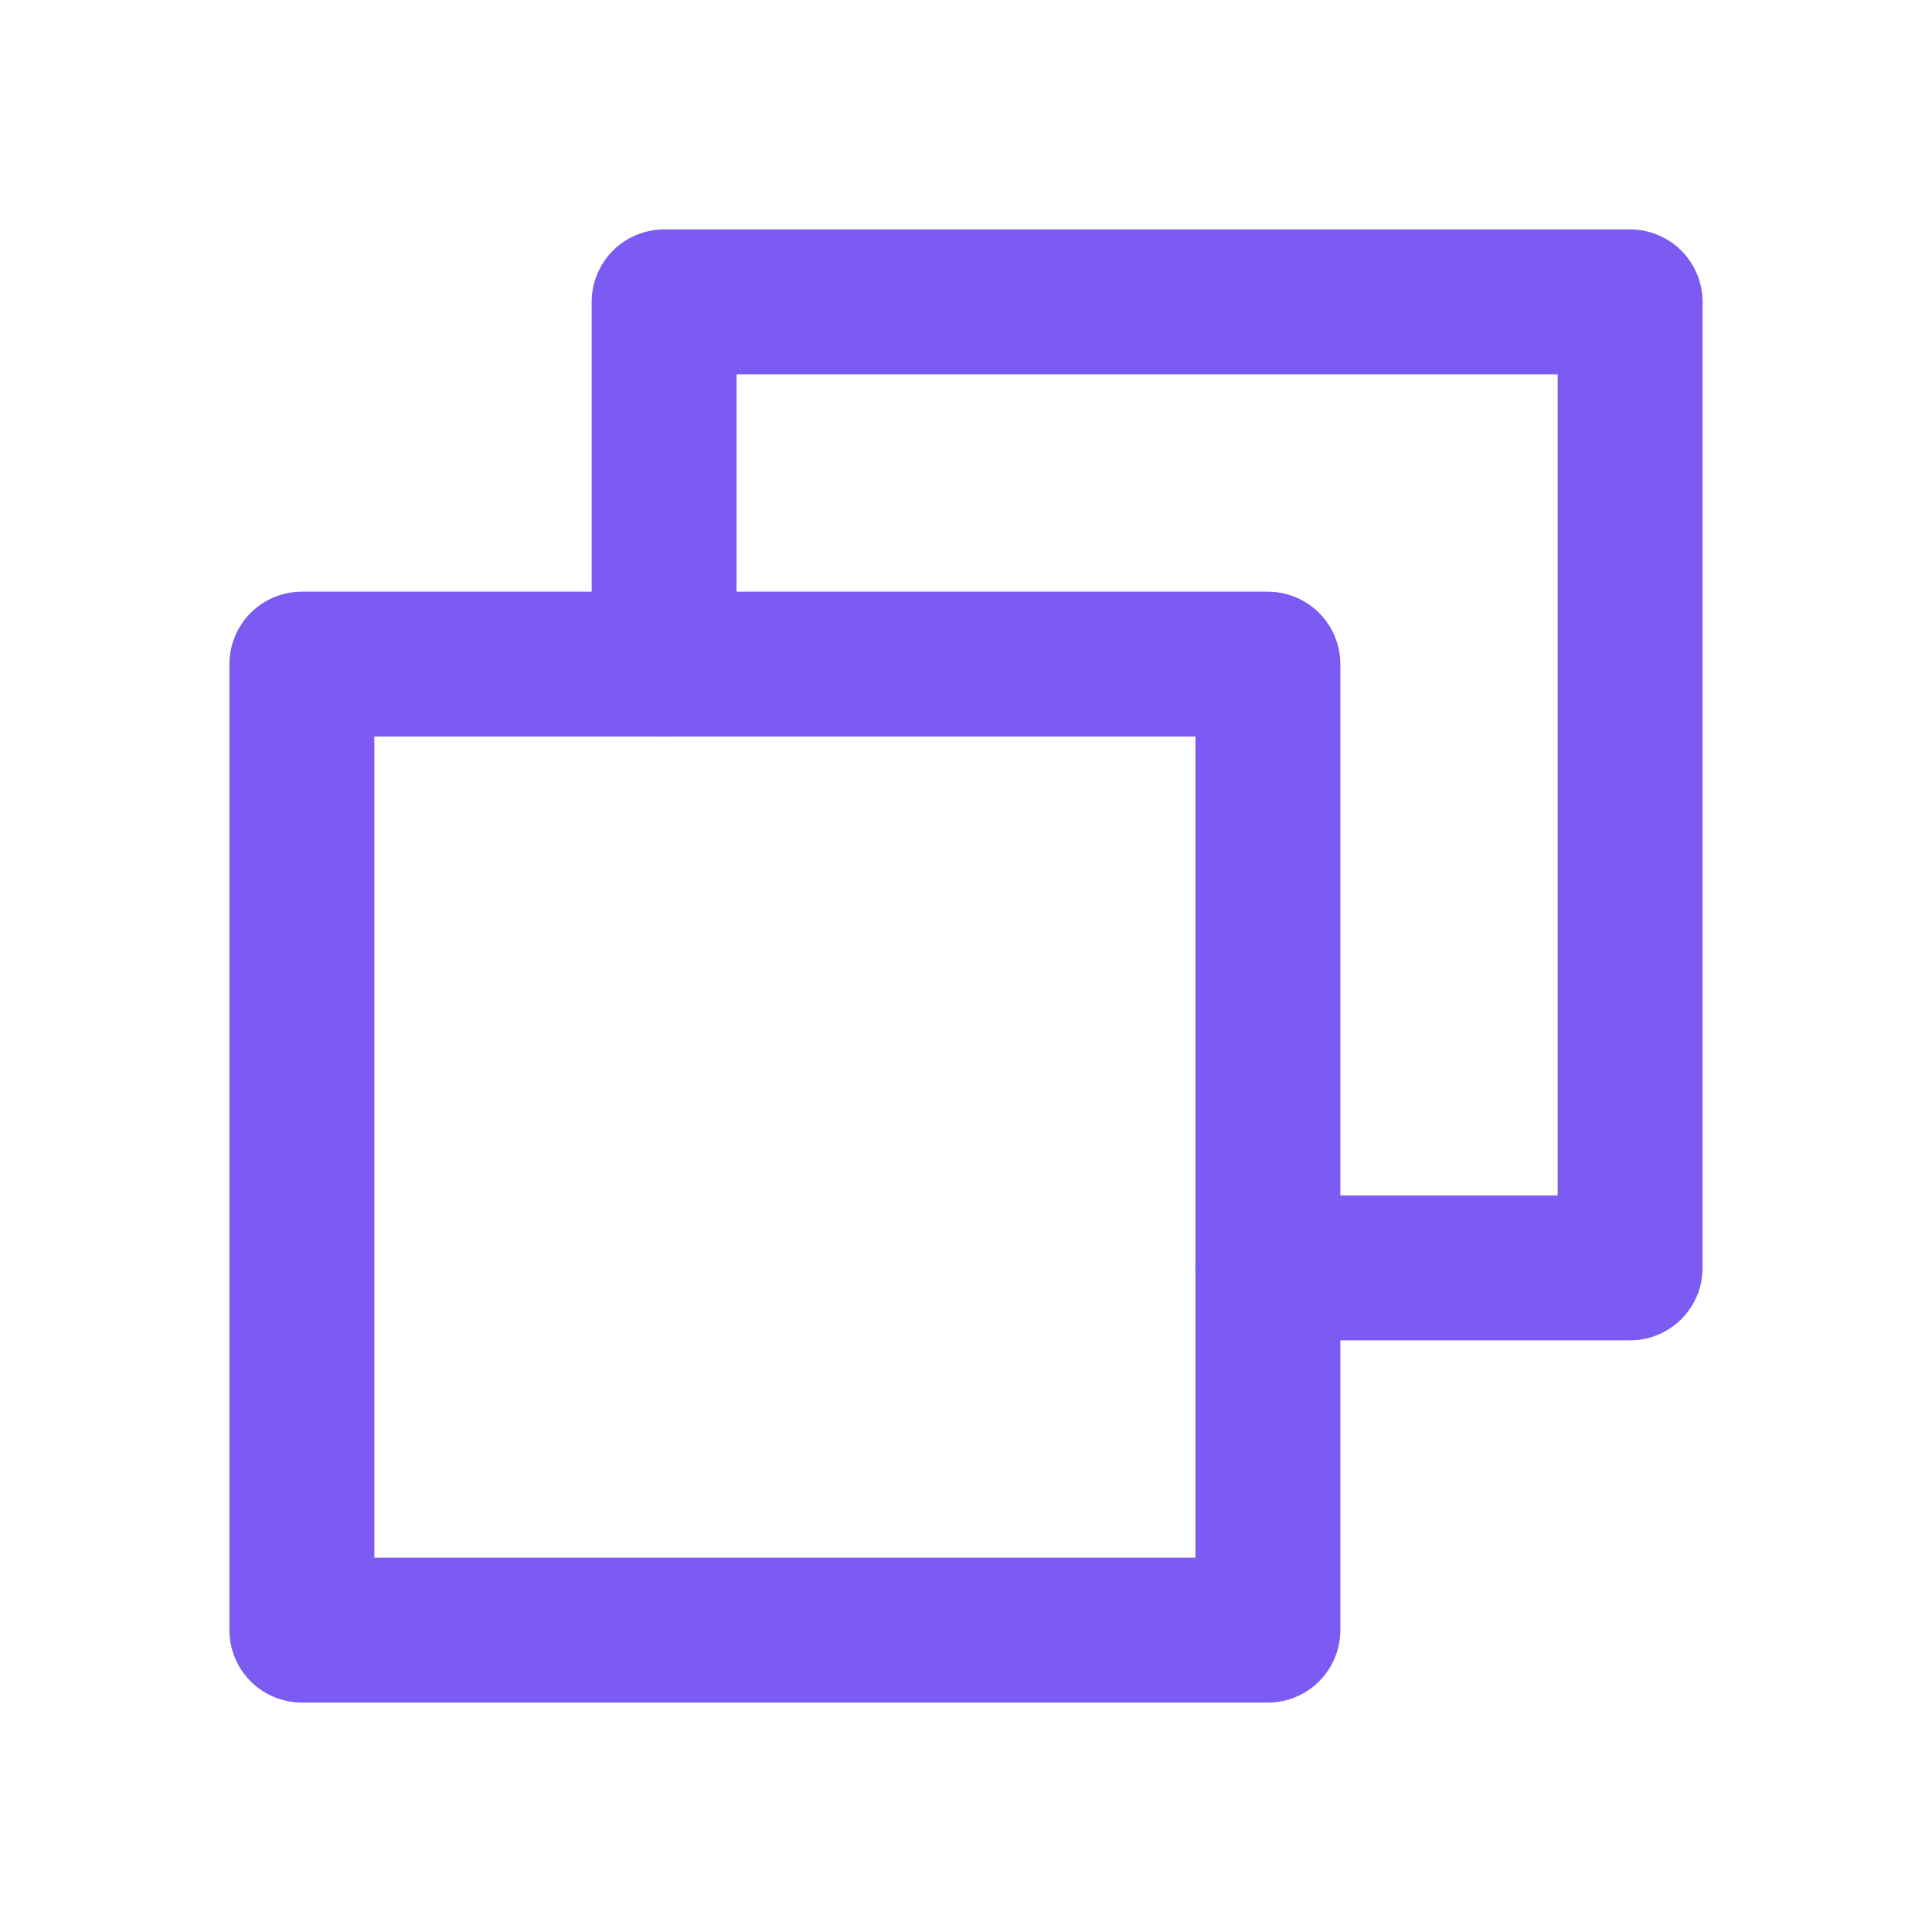
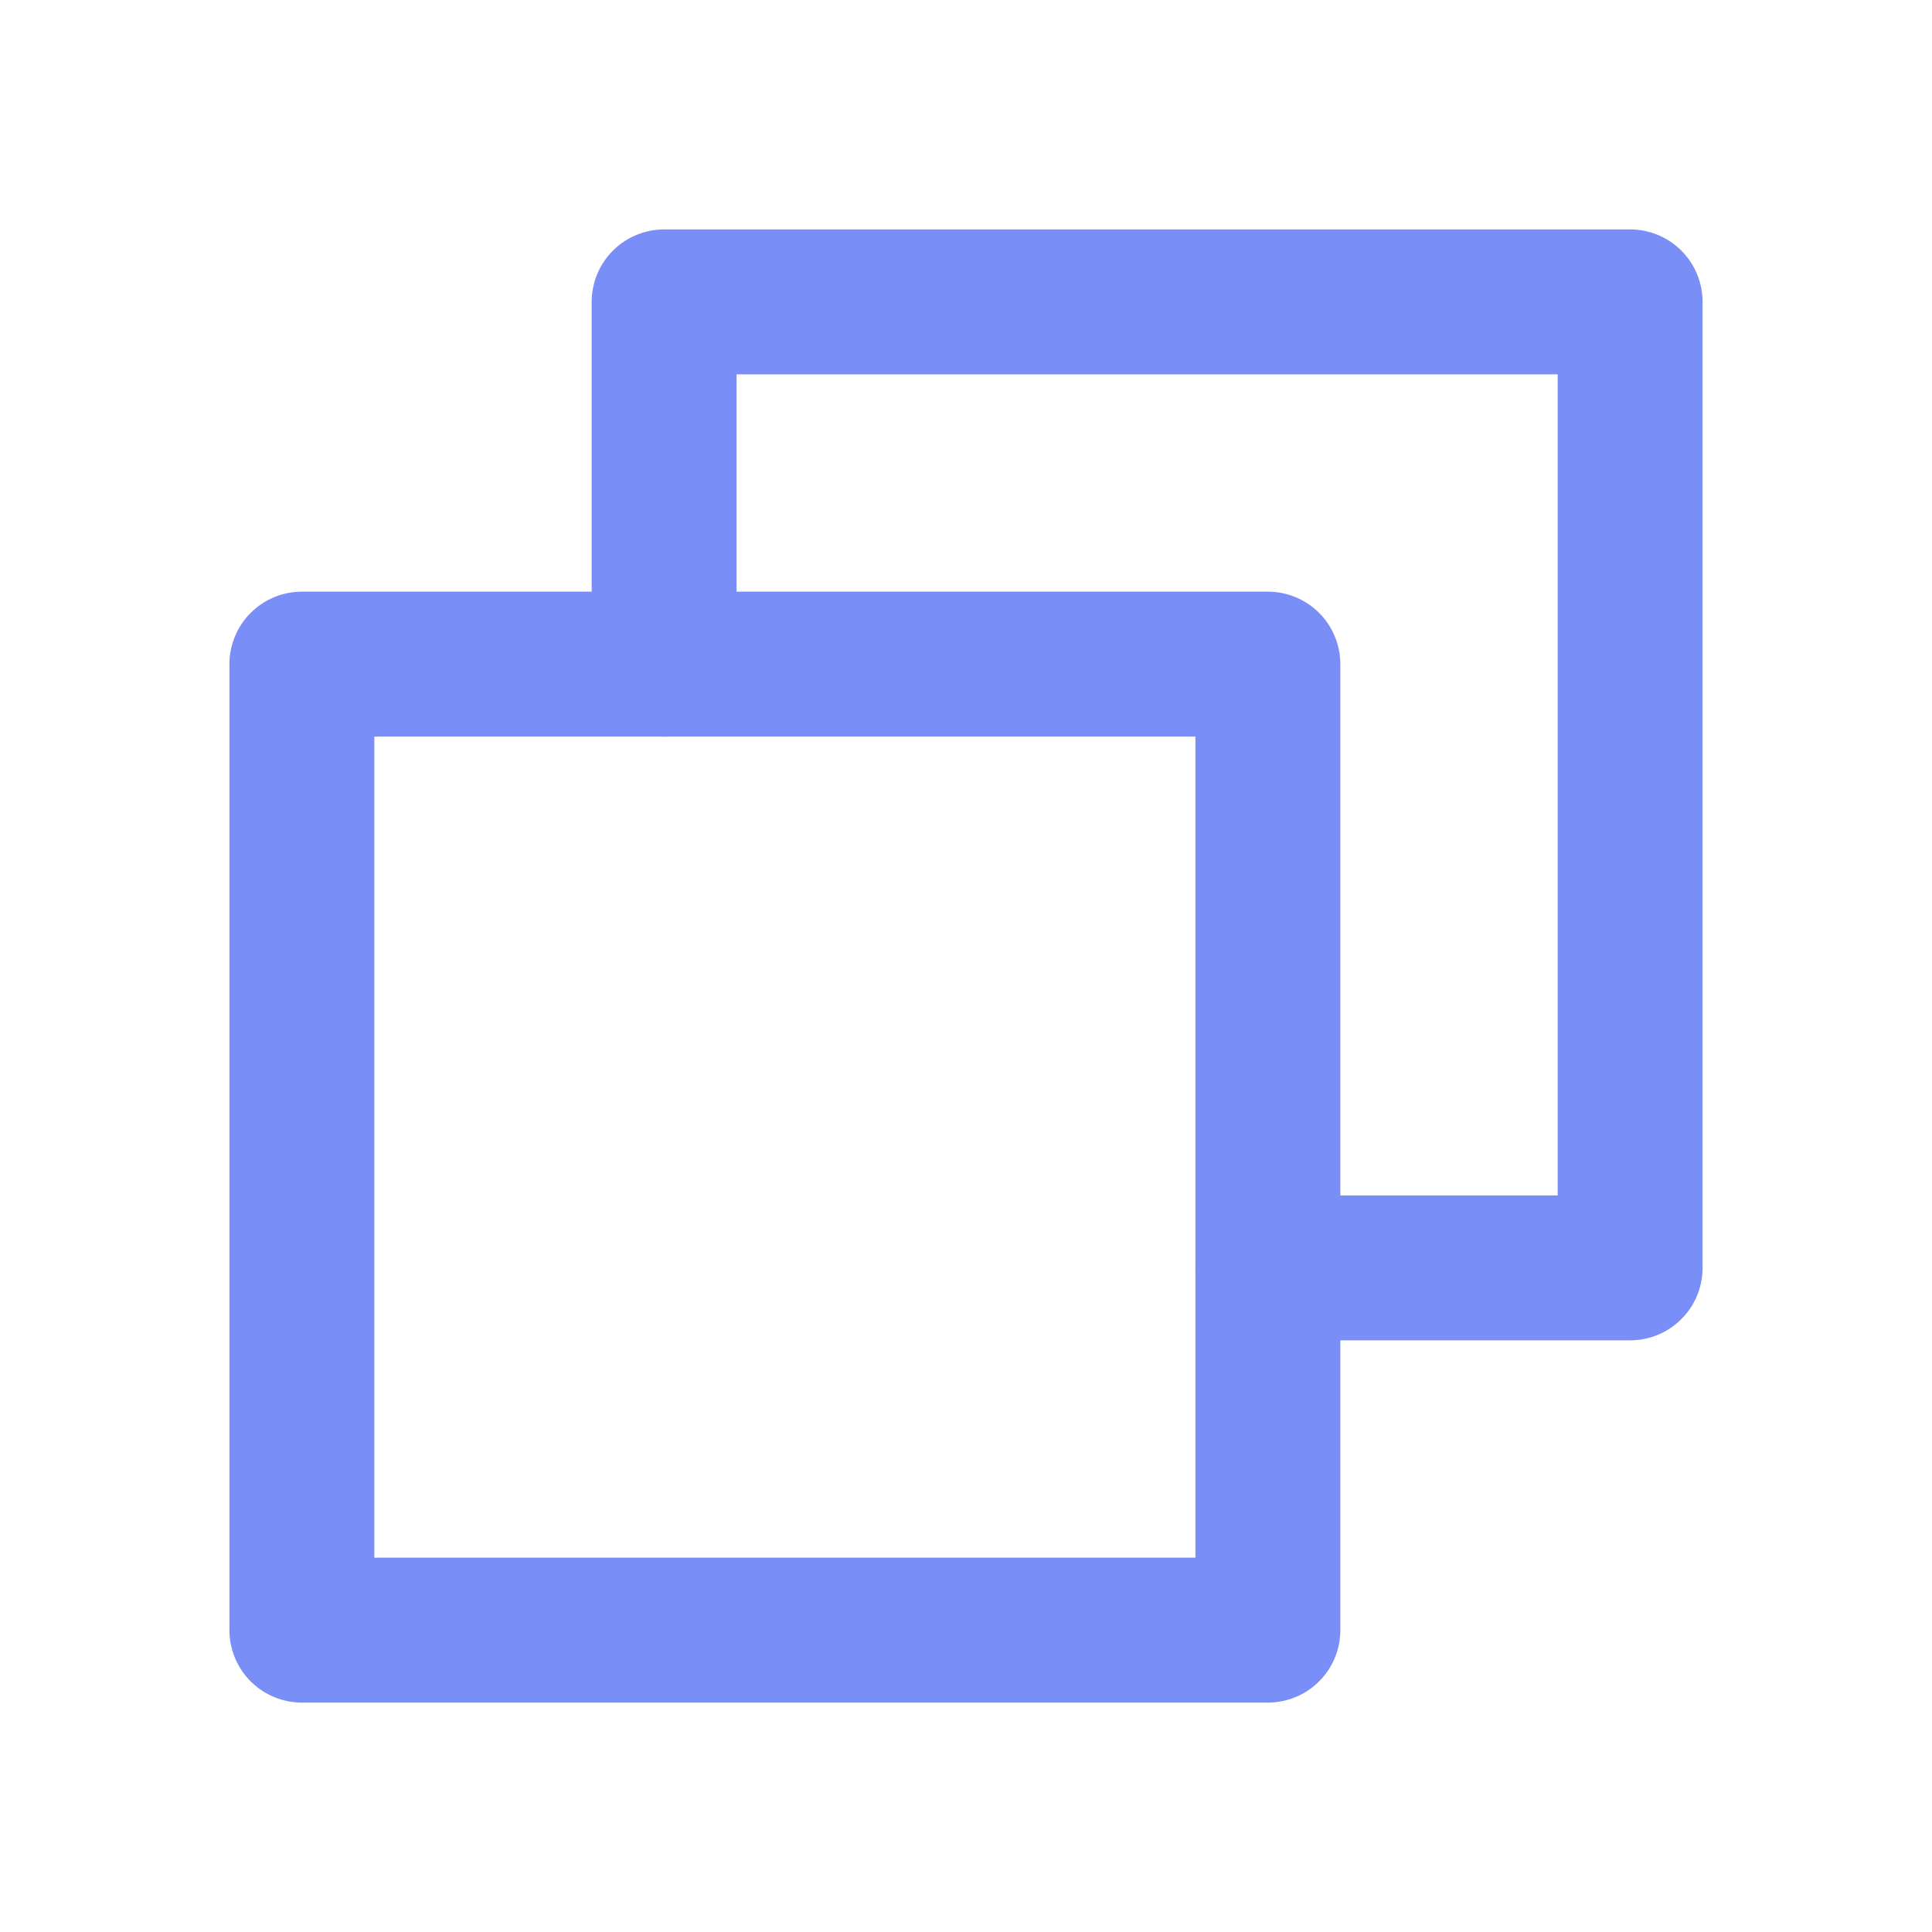
<svg xmlns="http://www.w3.org/2000/svg" width="20" height="20" viewBox="0 0 20 20" fill="none">
-   <path d="M13.125 13.125H16.875V3.125H6.875V6.875" stroke="#7C5BF3" stroke-width="1.5" stroke-linecap="round" stroke-linejoin="round" />
-   <path d="M13.125 6.875H3.125V16.875H13.125V6.875Z" stroke="#7C5BF3" stroke-width="1.5" stroke-linecap="round" stroke-linejoin="round" />
+   <path d="M13.125 13.125H16.875V3.125H6.875V6.875" stroke="#798EF6" stroke-width="1.5" stroke-linecap="round" stroke-linejoin="round" />
+   <path d="M13.125 6.875H3.125V16.875H13.125V6.875Z" stroke="#798EF6" stroke-width="1.5" stroke-linecap="round" stroke-linejoin="round" />
</svg>
